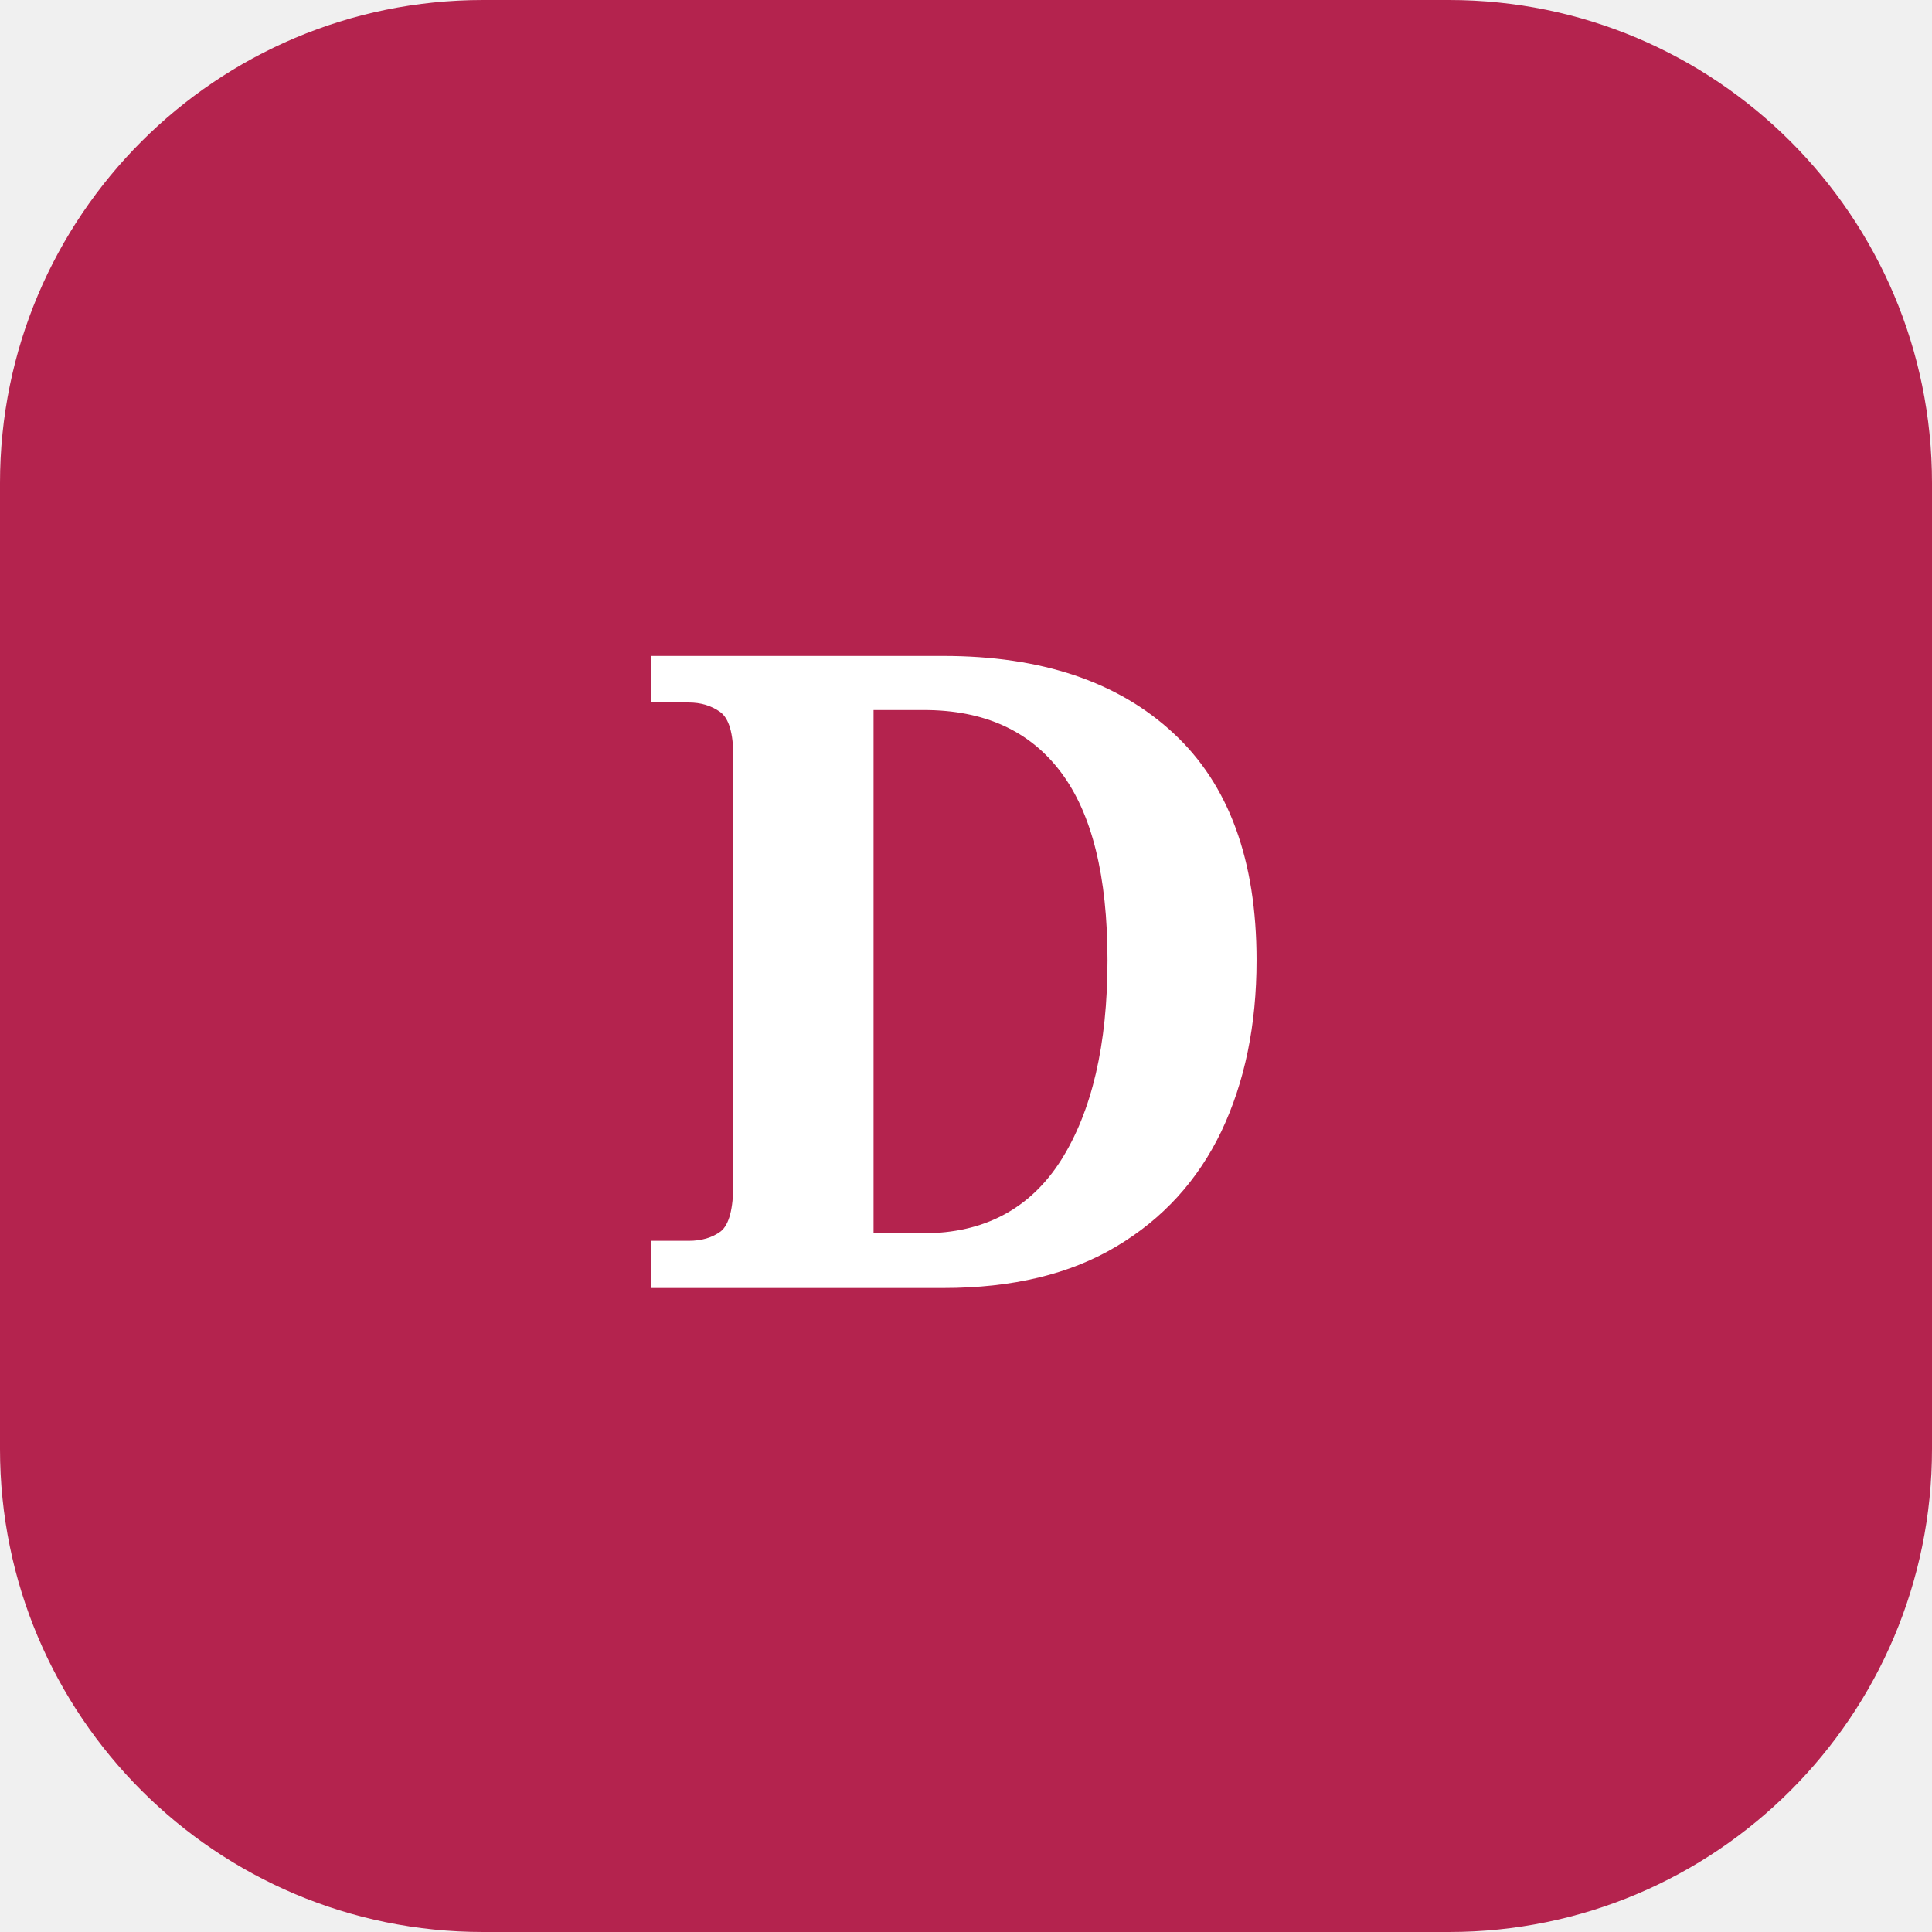
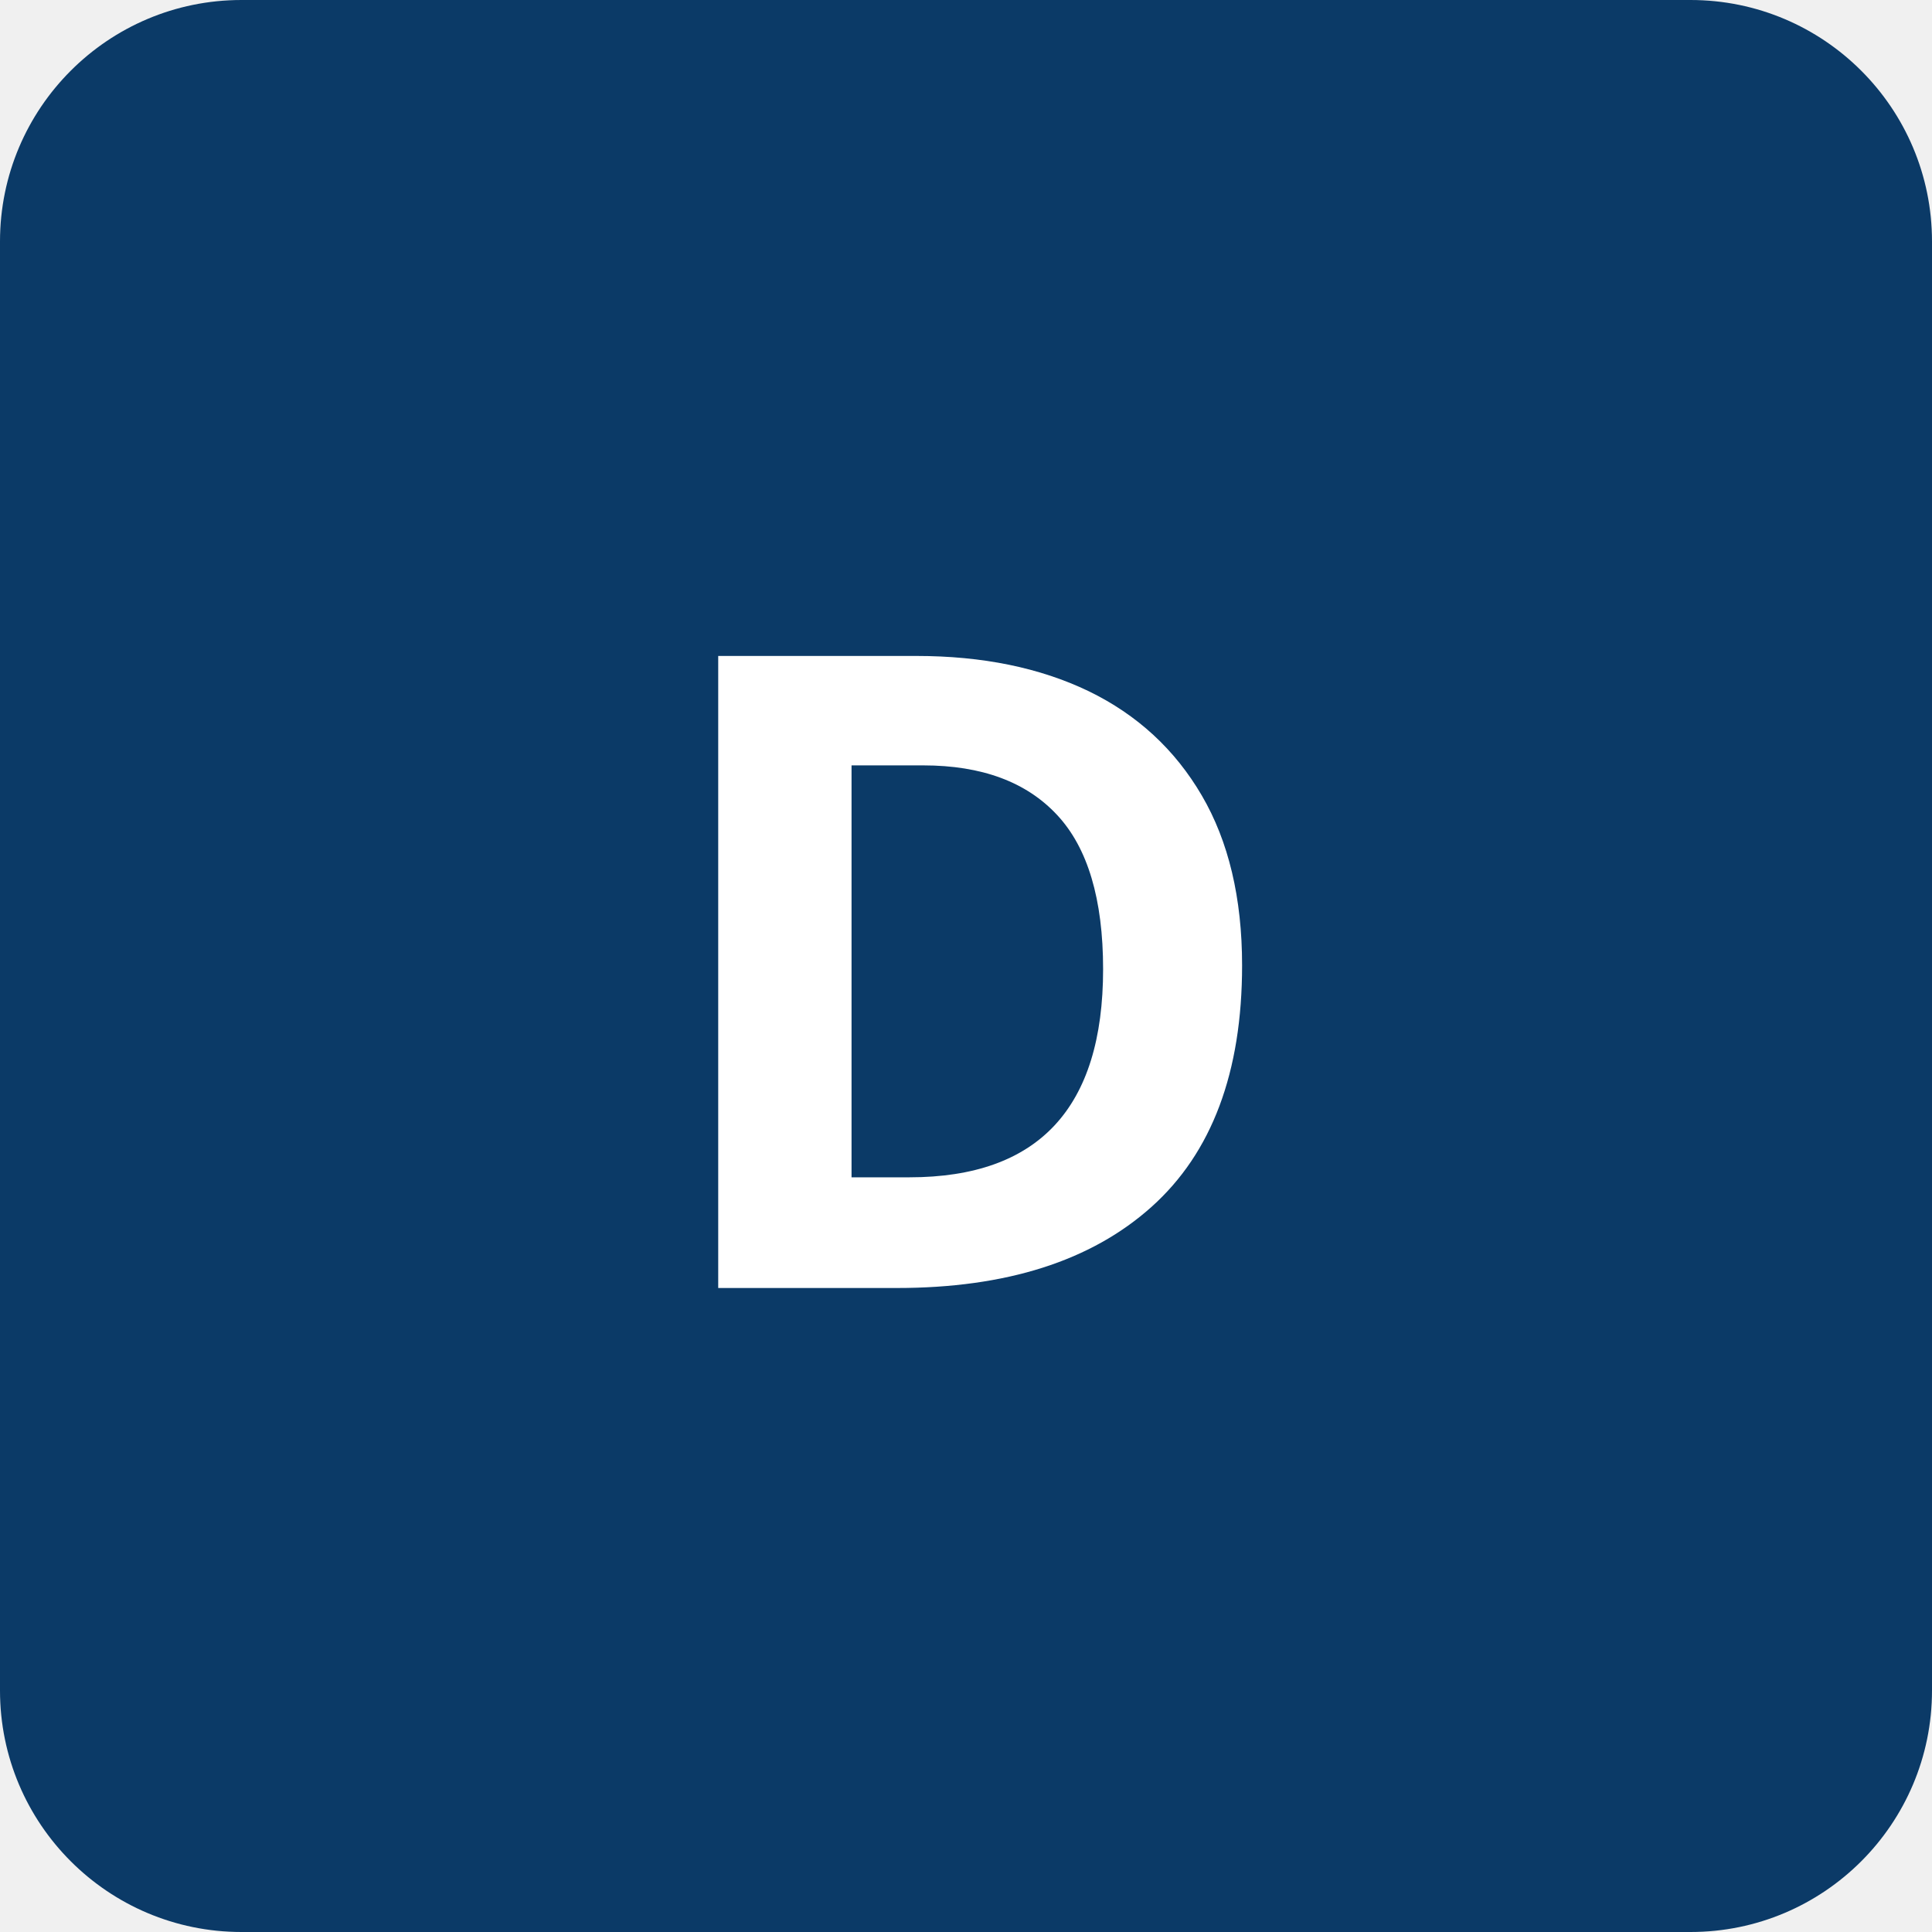
<svg xmlns="http://www.w3.org/2000/svg" viewBox="0 0 48 48" fill="none">
-   <rect width="48" height="48" rx="12" fill="#B4234E" />
-   <text x="24" y="32" text-anchor="middle" font-family="Georgia, serif" font-size="22" font-weight="700" fill="white">D</text>
+   <rect width="48" height="48" rx="6" fill="#0B3A67" />
+   <text x="24" y="32" text-anchor="middle" font-family="IBM Plex Sans, sans-serif" font-size="22" font-weight="700" fill="white">D</text>
</svg>
